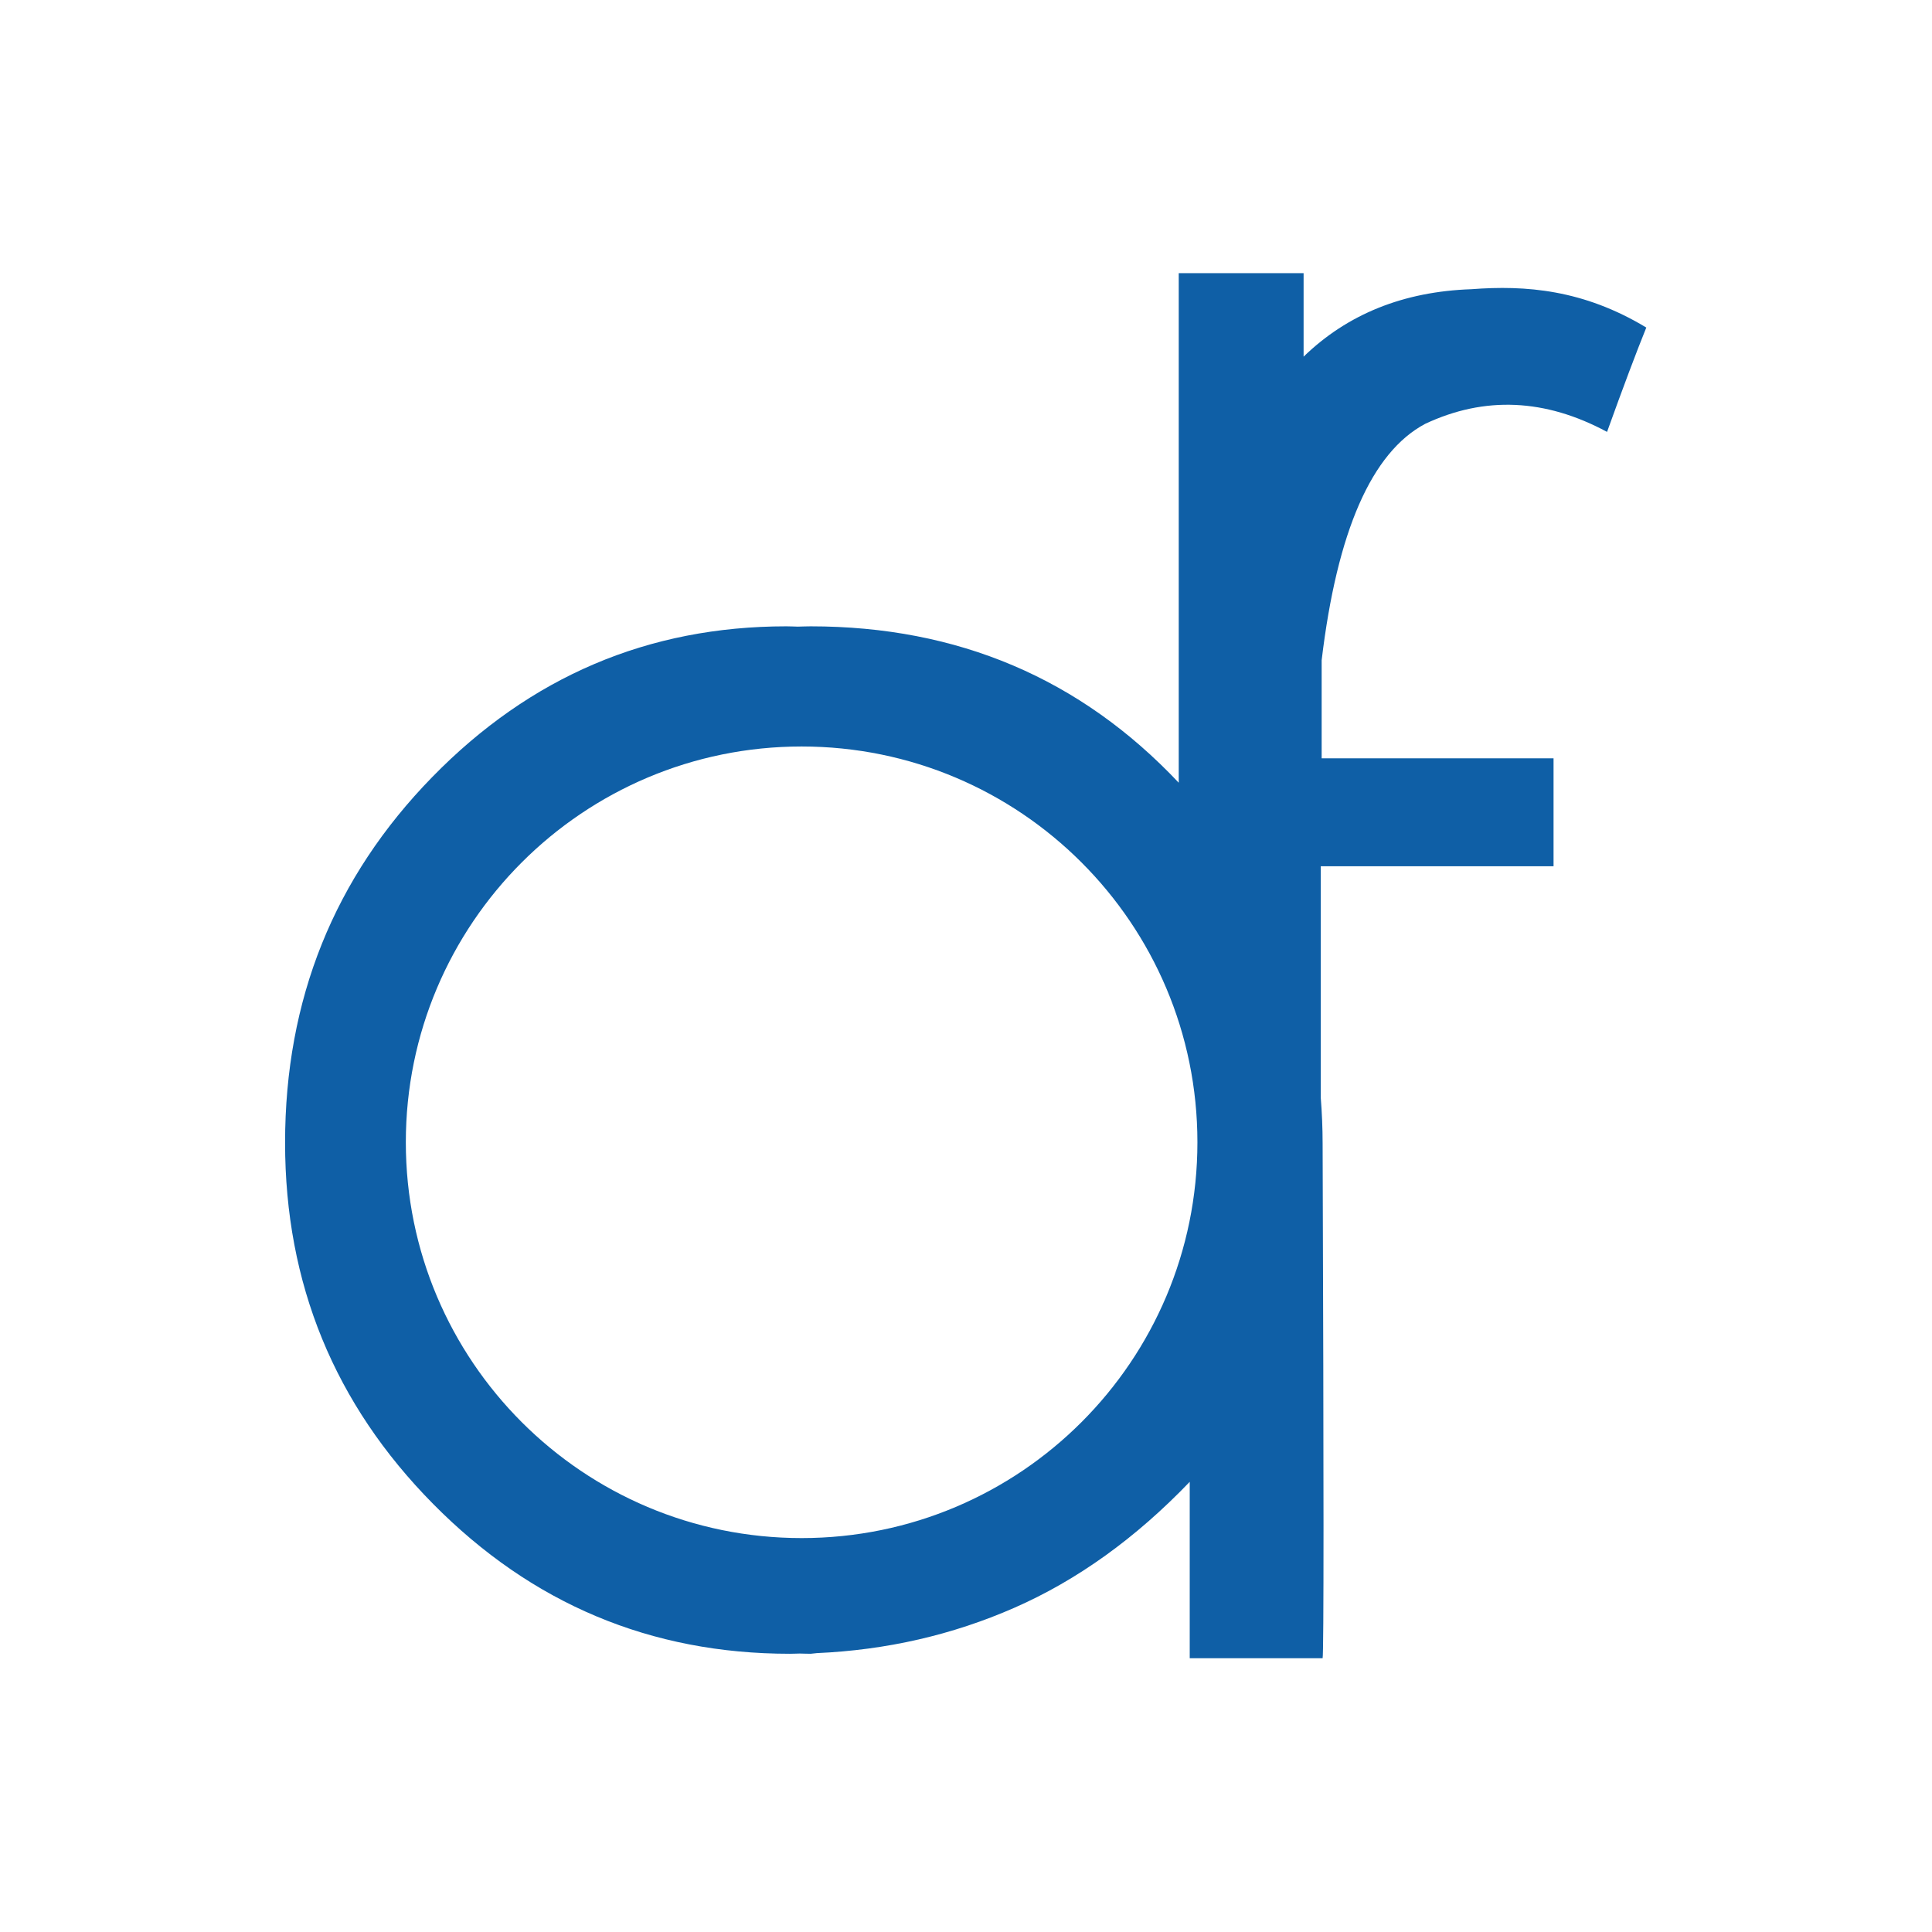
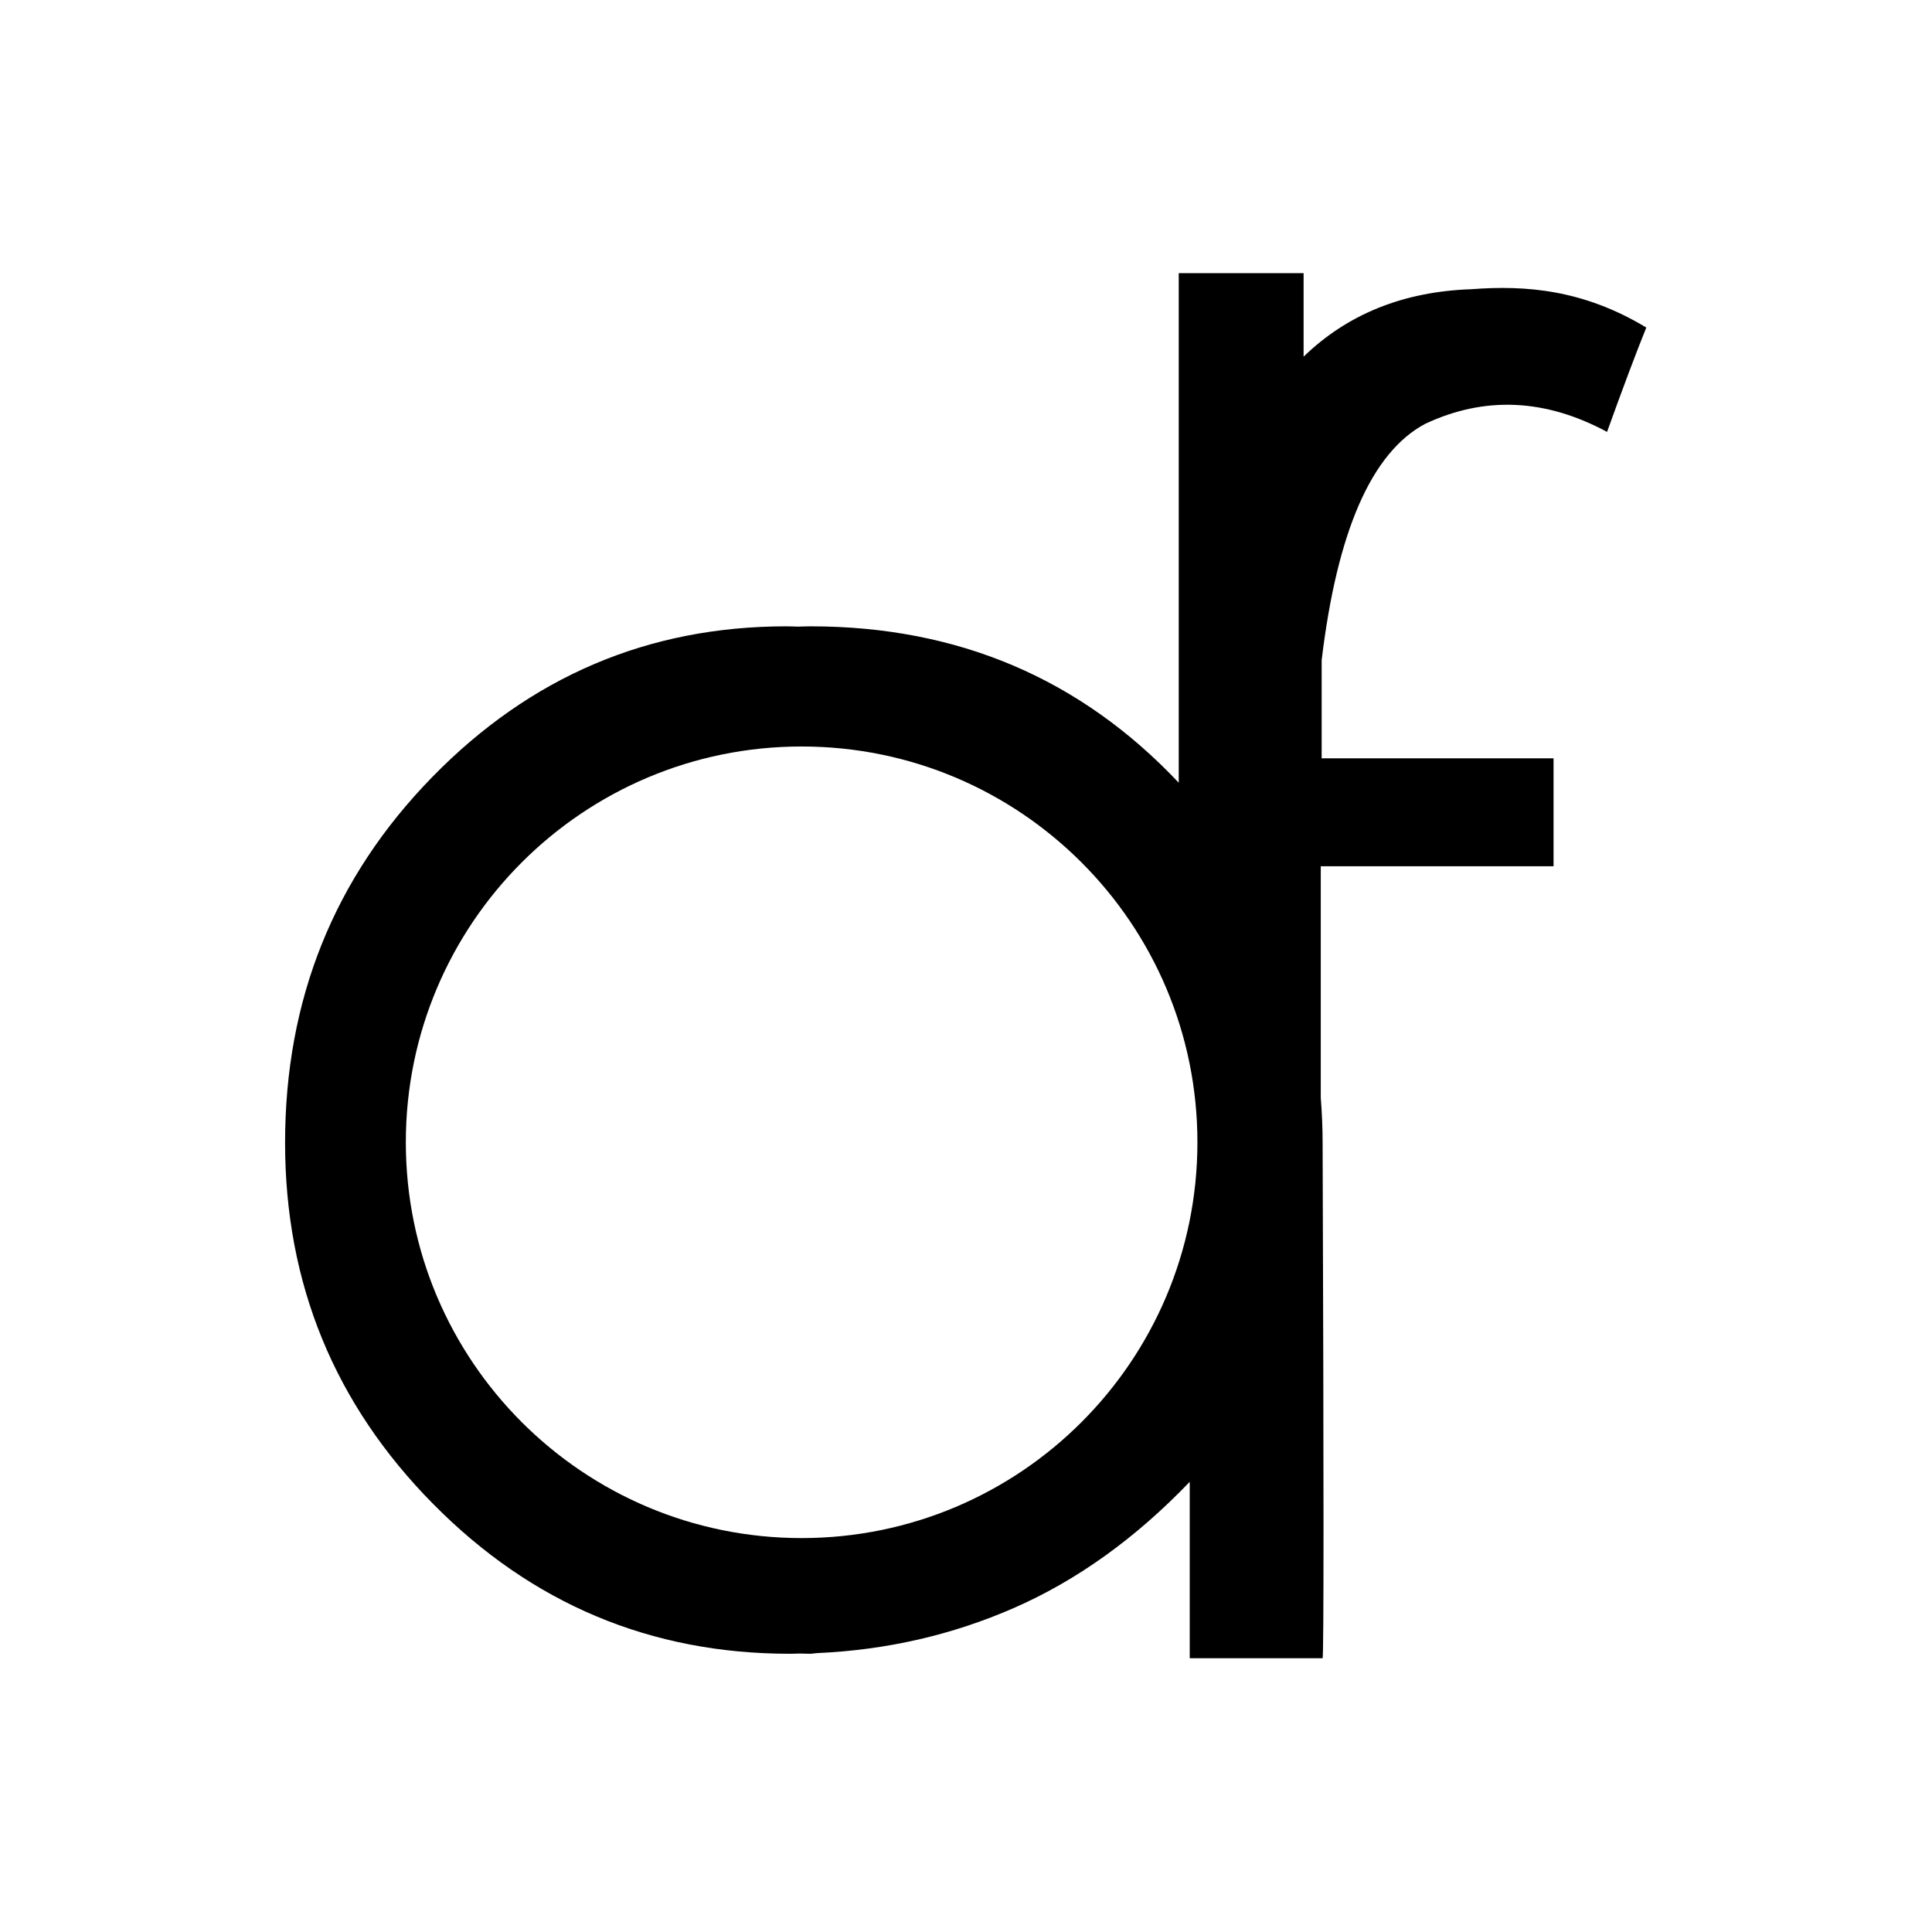
<svg xmlns="http://www.w3.org/2000/svg" width="100%" height="100%" viewBox="0 0 2084 2084" version="1.1" xml:space="preserve" style="fill-rule:evenodd;clip-rule:evenodd;stroke-linejoin:round;stroke-miterlimit:2;">
  <rect id="Pagina-7" x="0" y="0" width="2083.333" height="2083.333" style="fill:none;" />
  <g id="Livello-1">
-     <path d="M864.689,805.218c235.792,0 426.936,191.148 426.936,426.936c0,235.792 -191.144,426.936 -426.936,426.936c-235.792,0 -426.936,-191.144 -426.936,-426.936c0,-235.788 191.144,-426.936 426.936,-426.936m672.542,-347.996c64.136,-30.139 129.549,-27.254 196.257,8.659c17.318,-48.1 31.425,-85.624 42.334,-112.557c-67.99,-41.039 -130.178,-45.813 -188.562,-41.37c-73.424,2.504 -133.729,26.855 -181.099,72.767l0,-90.09l-134.689,0l0,549.673c-105.963,-112.358 -238.256,-168.695 -397.01,-168.695c-4.642,0 -9.184,0.217 -13.781,0.317c-4.171,-0.086 -8.288,-0.322 -12.495,-0.322c-148.805,0 -276.111,54.204 -381.934,162.581c-105.823,108.399 -158.741,239.882 -158.741,394.442c0,152.006 53.226,281.89 159.701,389.633c106.457,107.752 234.742,161.621 384.823,161.621c3.546,0 7.029,-0.199 10.556,-0.254c3.963,0.068 7.866,0.254 11.87,0.254c2.255,-0.19 4.397,-0.494 6.639,-0.702c75.104,-3.324 146.083,-19.555 212.891,-48.838c67.931,-29.781 131.034,-75.122 189.337,-135.929l0,190.288l143.348,0c1.291,-5.779 1.291,-190.799 0,-555.108c0,-16.765 -0.725,-33.241 -2.002,-49.485l0,-249.709l251.099,0l0,-116.411l-250.135,0l0,-105.823c16.67,-139.168 53.869,-224.153 111.592,-254.944" style="fill:#0f5fa6;fill-rule:nonzero;" />
+     <path d="M864.689,805.218c235.792,0 426.936,191.148 426.936,426.936c0,235.792 -191.144,426.936 -426.936,426.936c-235.792,0 -426.936,-191.144 -426.936,-426.936c0,-235.788 191.144,-426.936 426.936,-426.936m672.542,-347.996c64.136,-30.139 129.549,-27.254 196.257,8.659c17.318,-48.1 31.425,-85.624 42.334,-112.557c-67.99,-41.039 -130.178,-45.813 -188.562,-41.37c-73.424,2.504 -133.729,26.855 -181.099,72.767l0,-90.09l-134.689,0l0,549.673c-105.963,-112.358 -238.256,-168.695 -397.01,-168.695c-4.642,0 -9.184,0.217 -13.781,0.317c-4.171,-0.086 -8.288,-0.322 -12.495,-0.322c-148.805,0 -276.111,54.204 -381.934,162.581c-105.823,108.399 -158.741,239.882 -158.741,394.442c0,152.006 53.226,281.89 159.701,389.633c106.457,107.752 234.742,161.621 384.823,161.621c3.546,0 7.029,-0.199 10.556,-0.254c3.963,0.068 7.866,0.254 11.87,0.254c2.255,-0.19 4.397,-0.494 6.639,-0.702c75.104,-3.324 146.083,-19.555 212.891,-48.838c67.931,-29.781 131.034,-75.122 189.337,-135.929l0,190.288l143.348,0c1.291,-5.779 1.291,-190.799 0,-555.108c0,-16.765 -0.725,-33.241 -2.002,-49.485l0,-249.709l251.099,0l0,-116.411l-250.135,0l0,-105.823c16.67,-139.168 53.869,-224.153 111.592,-254.944" style="fill:currentColor;fill-rule:nonzero;" />
  </g>
</svg>
